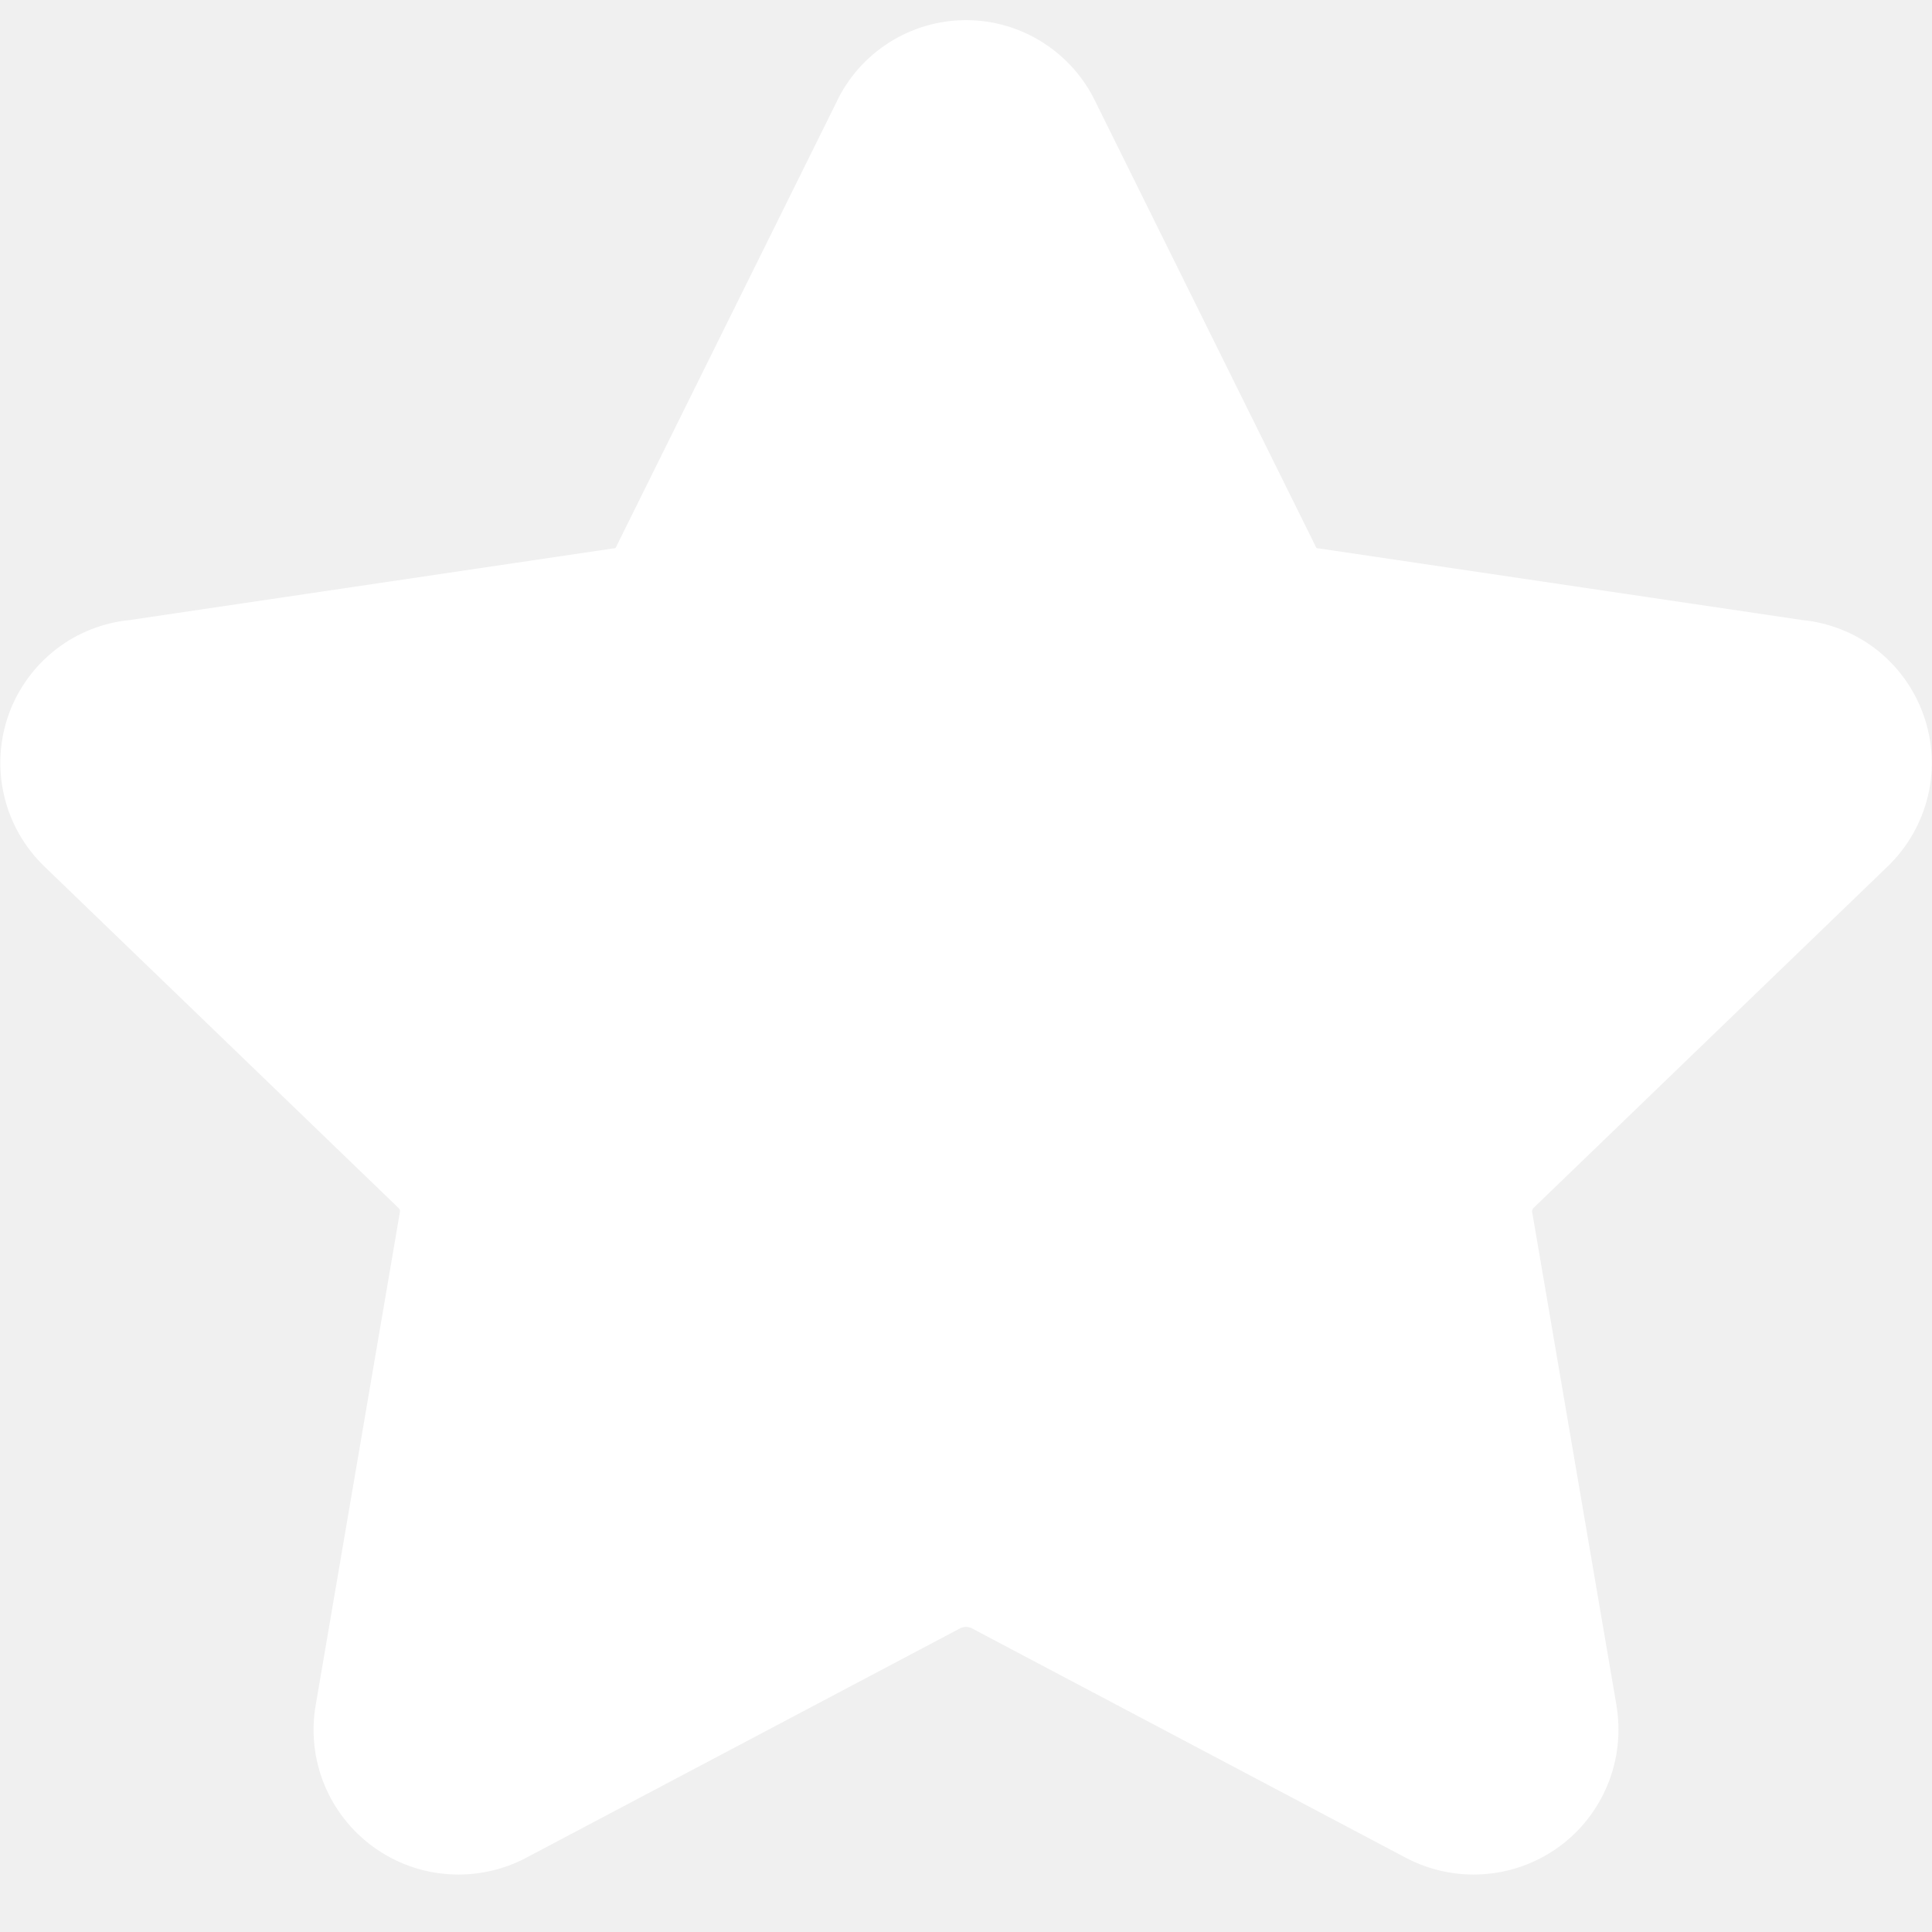
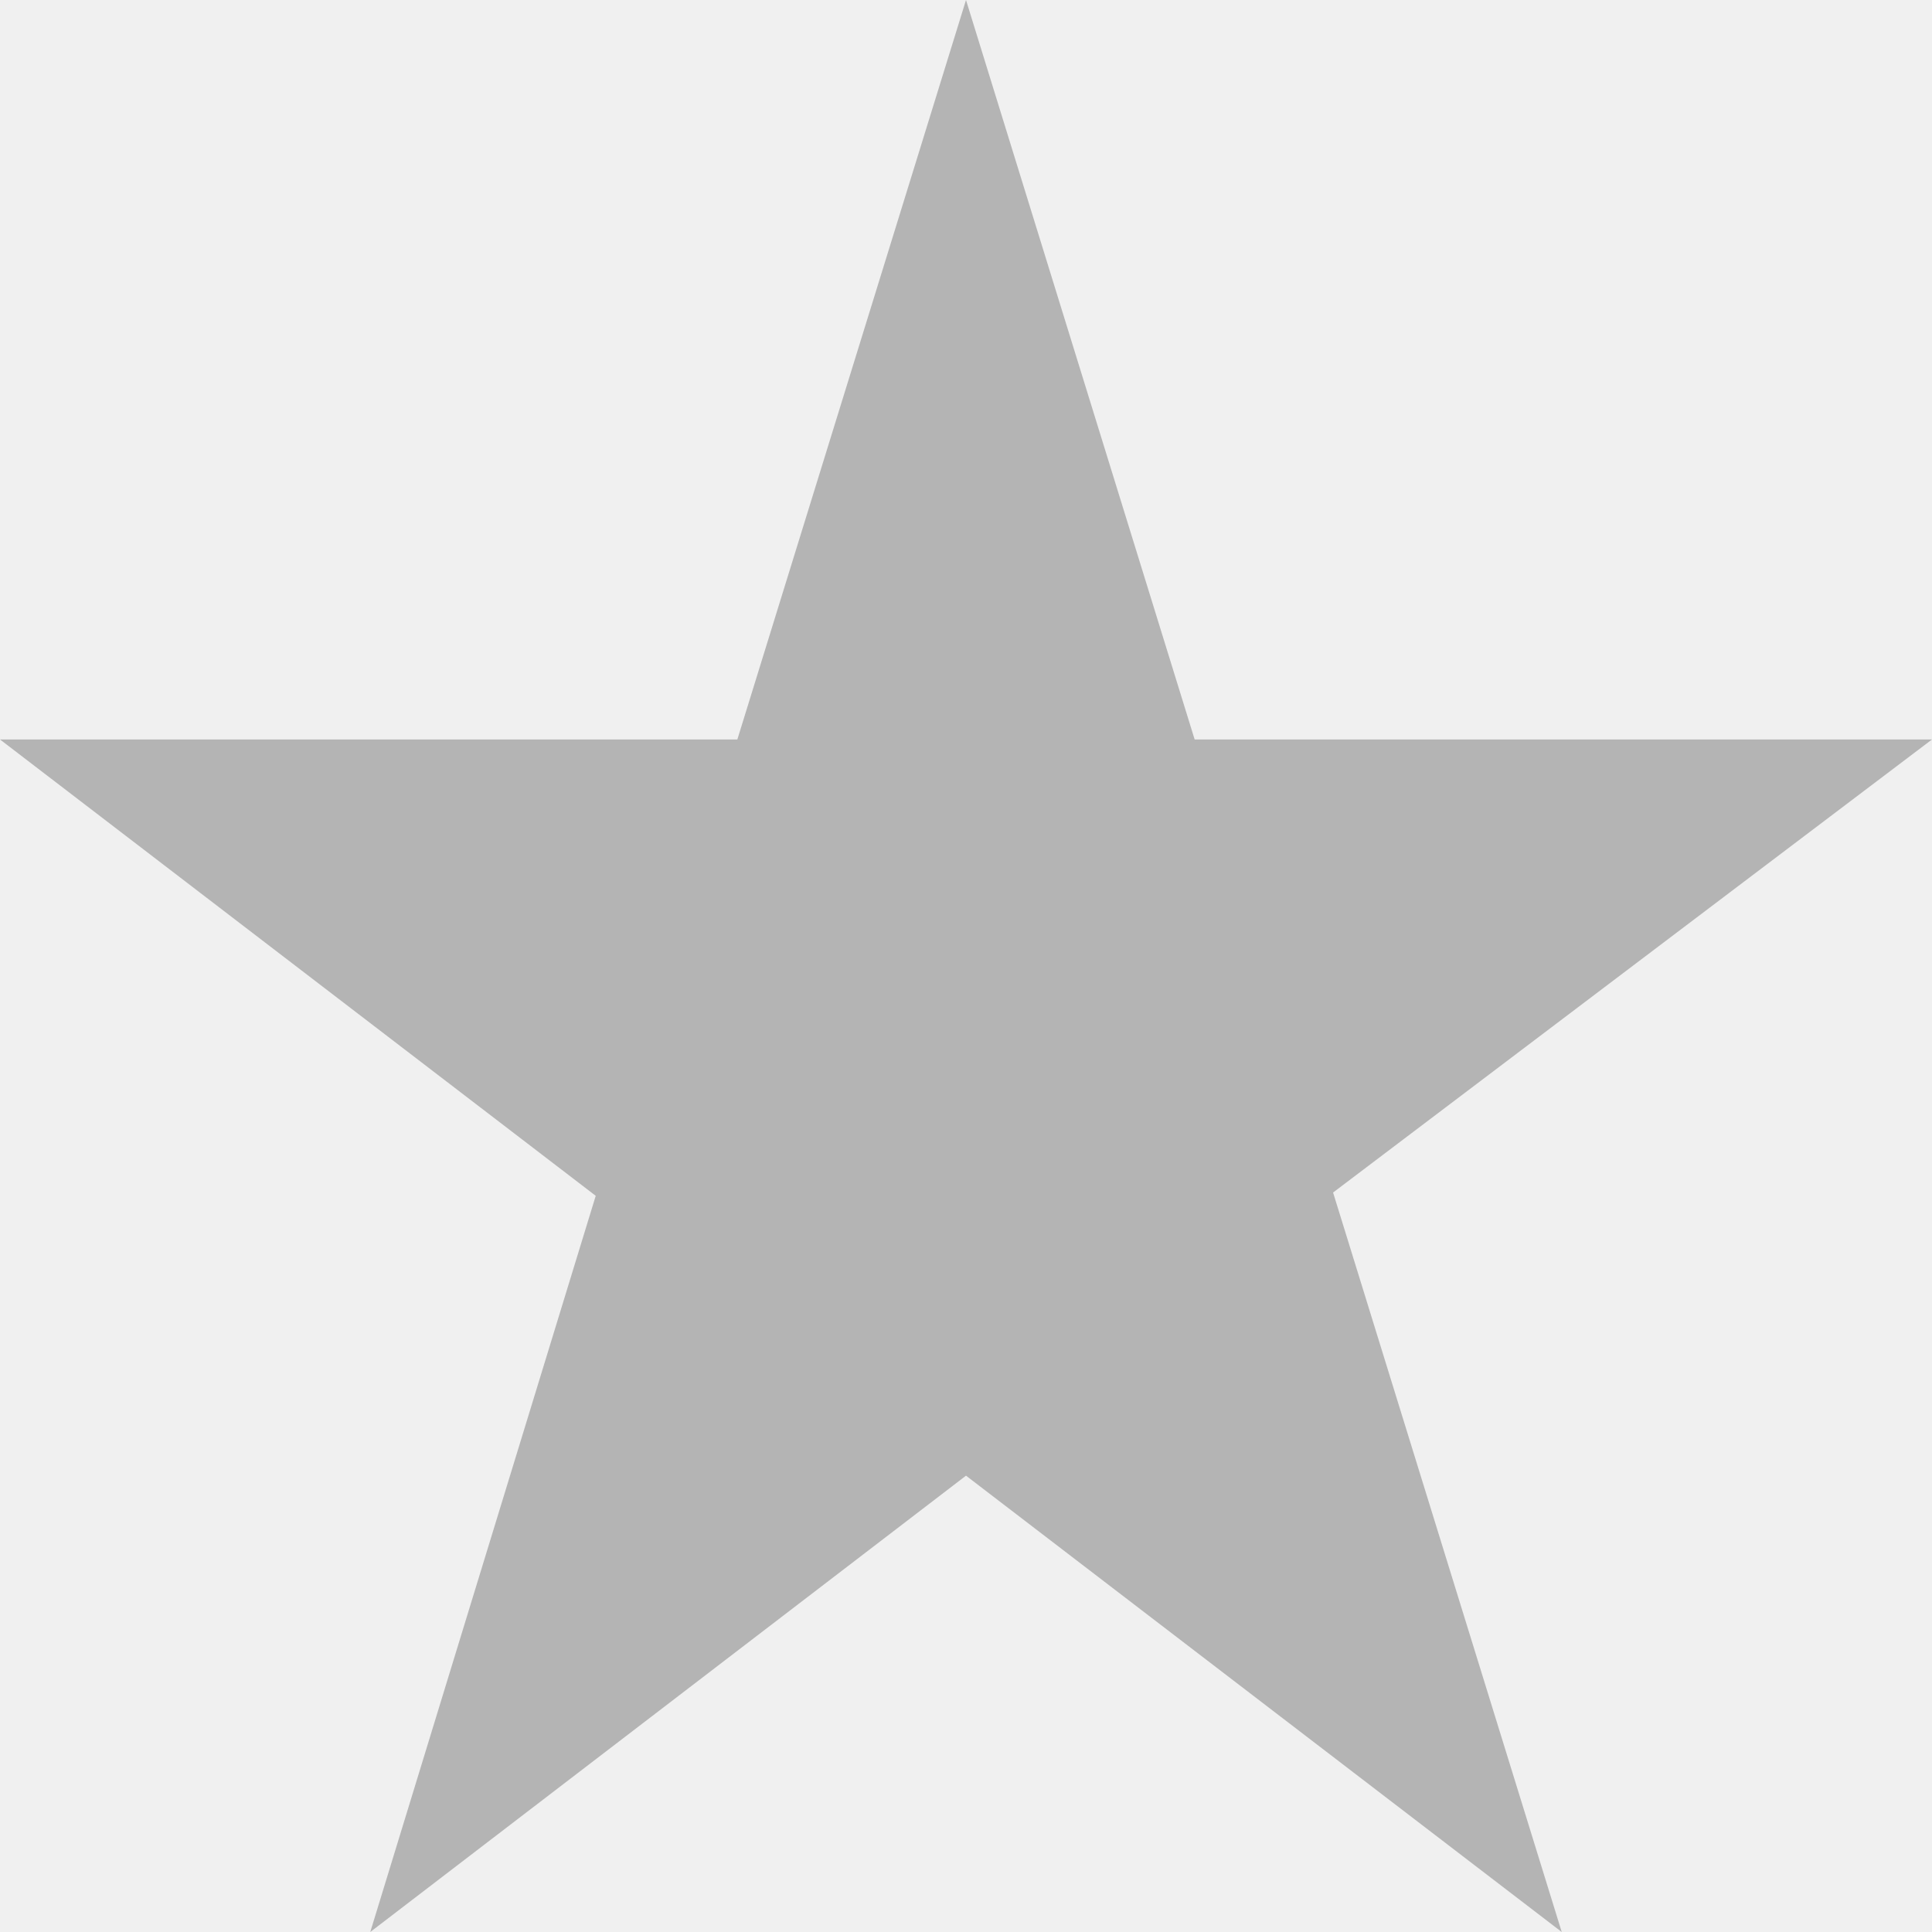
- <svg xmlns="http://www.w3.org/2000/svg" width="14" height="14" viewBox="0 0 14 14" fill="none">
-   <path fill-rule="evenodd" clip-rule="evenodd" d="M7 0.146C6.802 0.146 6.607 0.203 6.44 0.31C6.275 0.416 6.143 0.565 6.06 0.743L4.472 3.948C4.469 3.954 4.466 3.96 4.463 3.967L4.46 3.971L4.455 3.973C4.449 3.973 4.443 3.974 4.437 3.975L0.941 4.493C0.748 4.512 0.564 4.584 0.41 4.702C0.25 4.825 0.129 4.991 0.062 5.18C-0.005 5.37 -0.016 5.575 0.031 5.77C0.077 5.965 0.179 6.142 0.324 6.281L2.883 8.749L2.889 8.755C2.892 8.758 2.895 8.763 2.897 8.767C2.898 8.772 2.899 8.777 2.898 8.782L2.288 12.354C2.254 12.547 2.275 12.747 2.349 12.929C2.423 13.111 2.547 13.269 2.706 13.384C2.865 13.499 3.053 13.568 3.249 13.581C3.445 13.595 3.64 13.553 3.814 13.462L3.815 13.461L6.964 11.796C6.976 11.792 6.988 11.789 7 11.789C7.013 11.789 7.025 11.792 7.036 11.796L10.185 13.461C10.359 13.553 10.555 13.595 10.751 13.581C10.947 13.568 11.136 13.499 11.295 13.384C11.454 13.269 11.577 13.111 11.651 12.929C11.725 12.747 11.746 12.548 11.713 12.355L11.713 12.354L11.103 8.785L11.102 8.782C11.102 8.777 11.102 8.772 11.104 8.767C11.105 8.763 11.108 8.758 11.111 8.755L11.117 8.749L13.676 6.281C13.821 6.142 13.923 5.965 13.97 5.77C14.017 5.575 14.006 5.37 13.938 5.18C13.871 4.991 13.751 4.825 13.591 4.702C13.437 4.584 13.252 4.512 13.059 4.493L9.563 3.975C9.557 3.974 9.551 3.973 9.545 3.973L9.54 3.971L9.537 3.967C9.534 3.96 9.531 3.954 9.528 3.948L7.941 0.743C7.857 0.565 7.725 0.416 7.56 0.31C7.393 0.203 7.199 0.146 7 0.146Z" fill="white" />
+ <svg xmlns="http://www.w3.org/2000/svg" width="20" height="20" viewBox="0 0 20 20" fill="none">
+   <path opacity="0.25" d="M20 7.655H12.367L10 0L7.633 7.655H0L6.167 12.379L3.833 20L10 15.276L16.167 20L13.8 12.345L20 7.655Z" fill="black" />
</svg>
